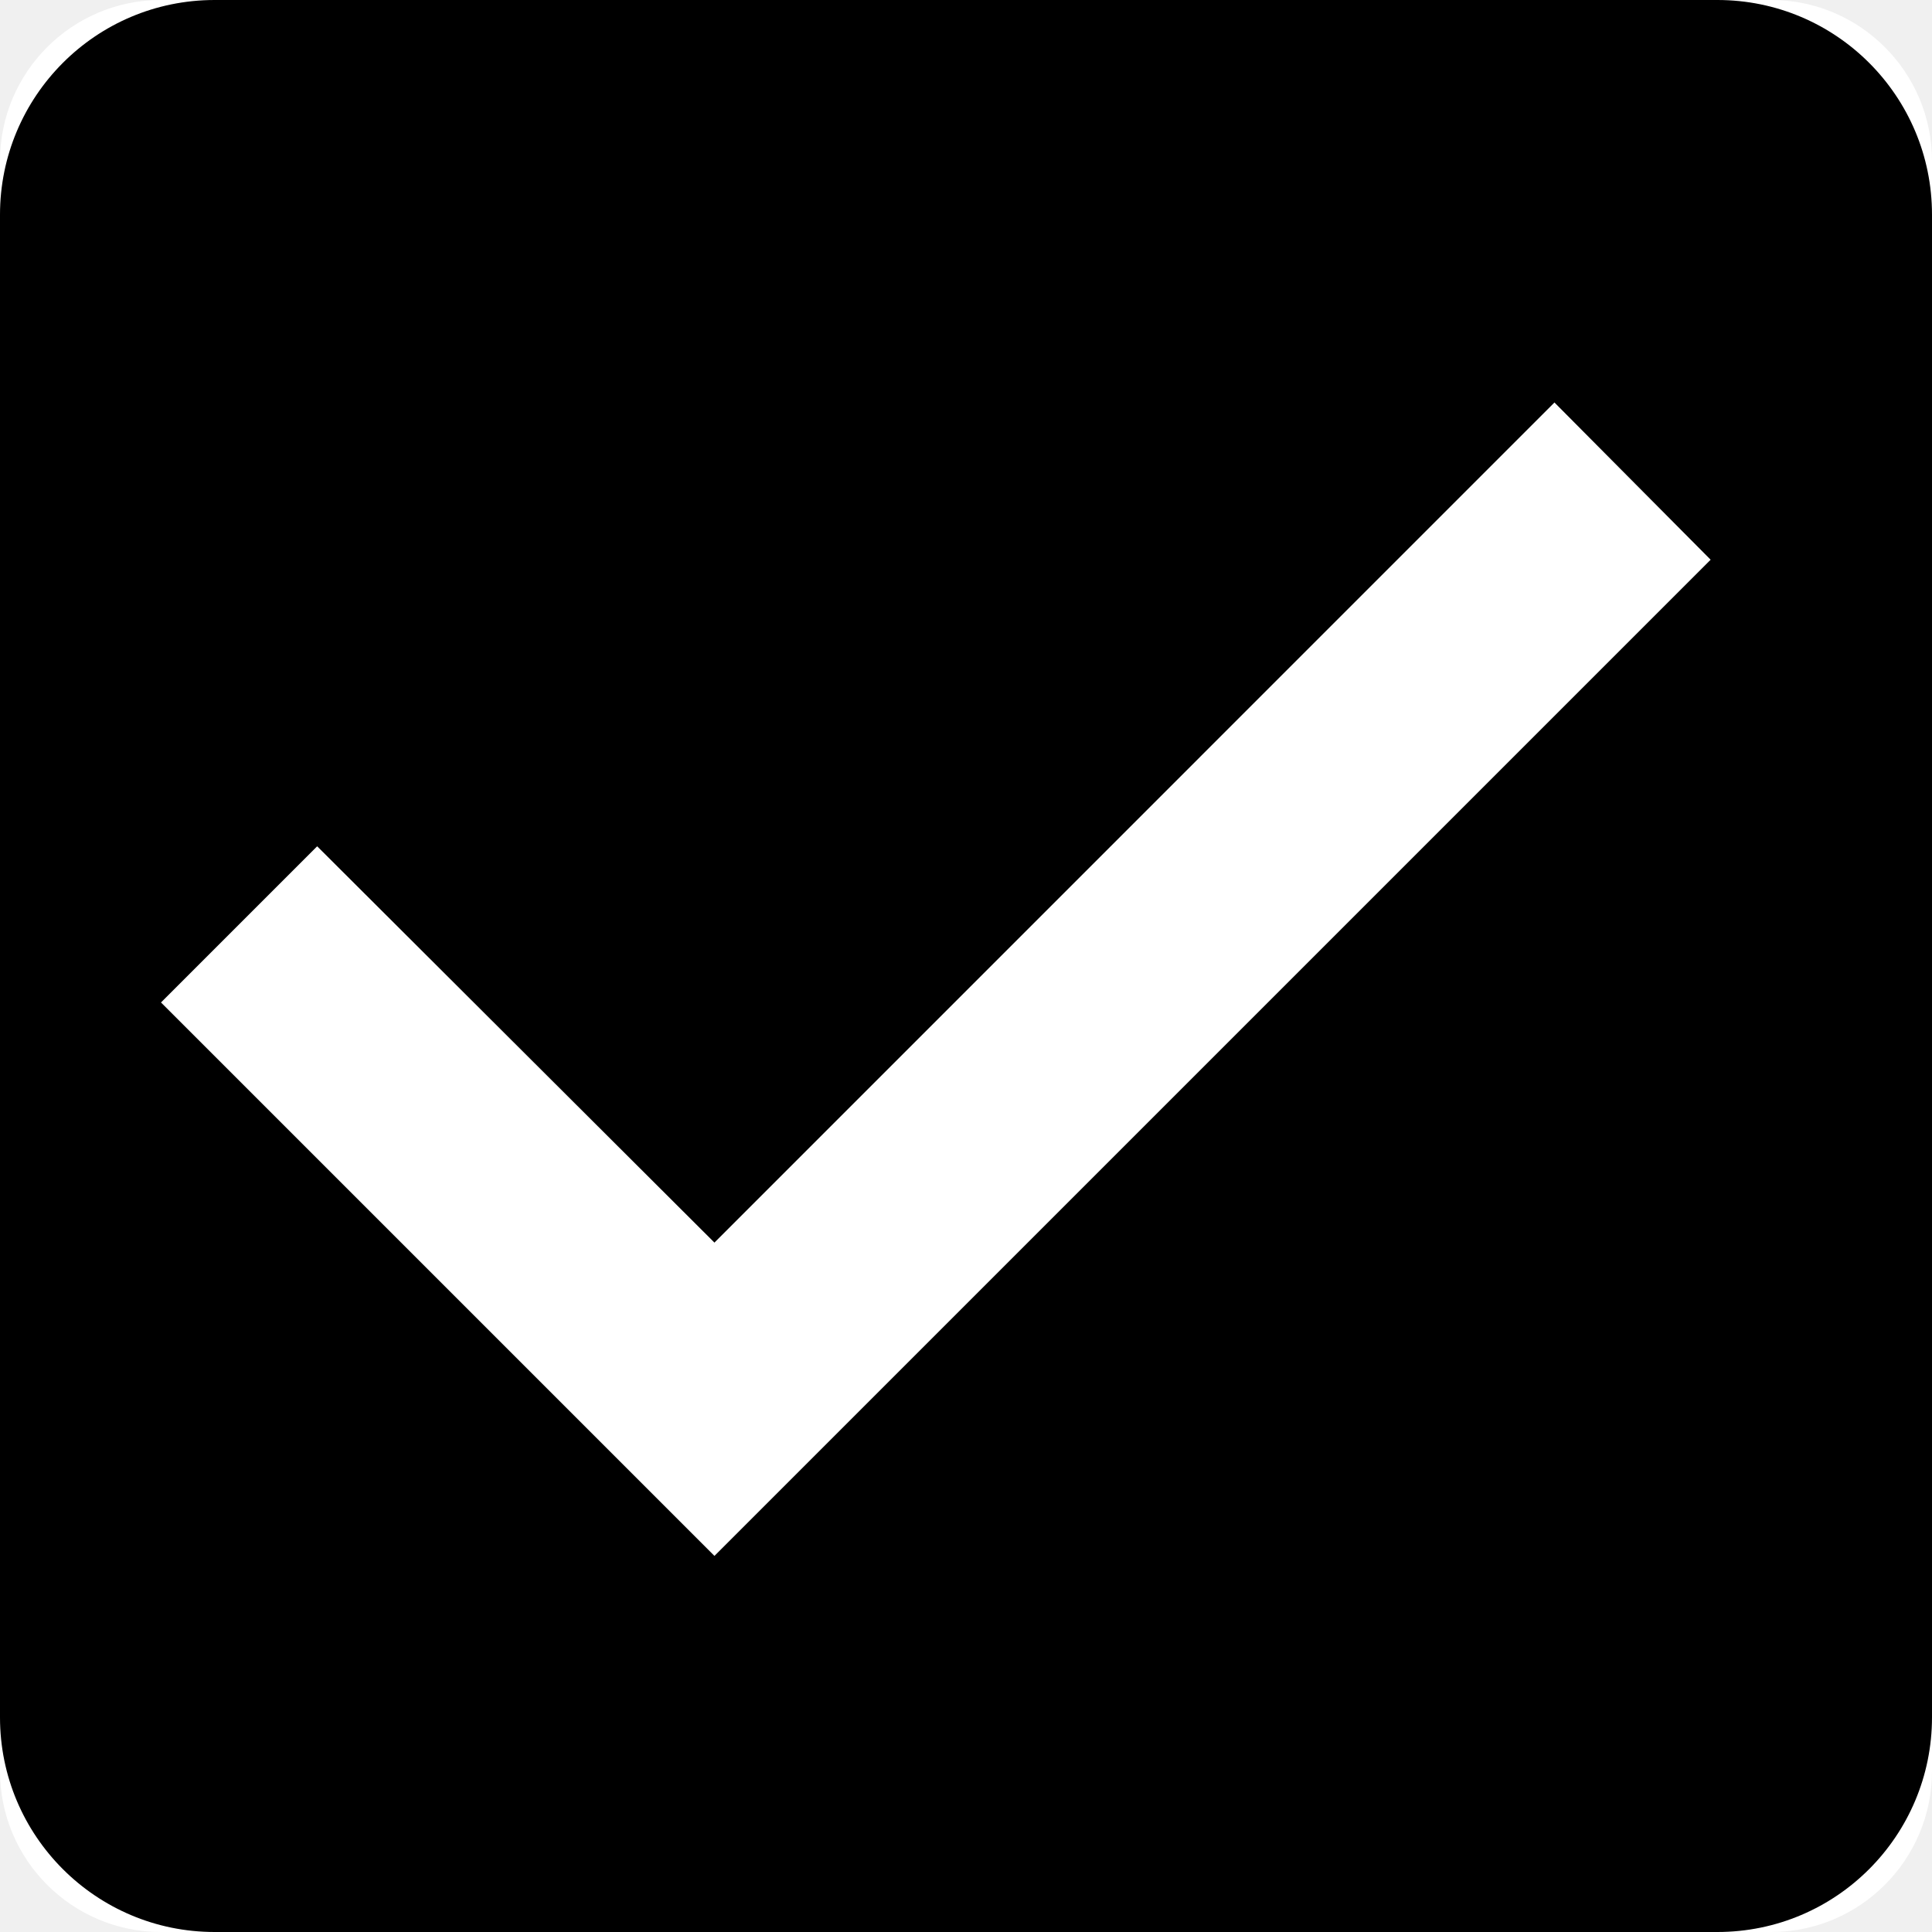
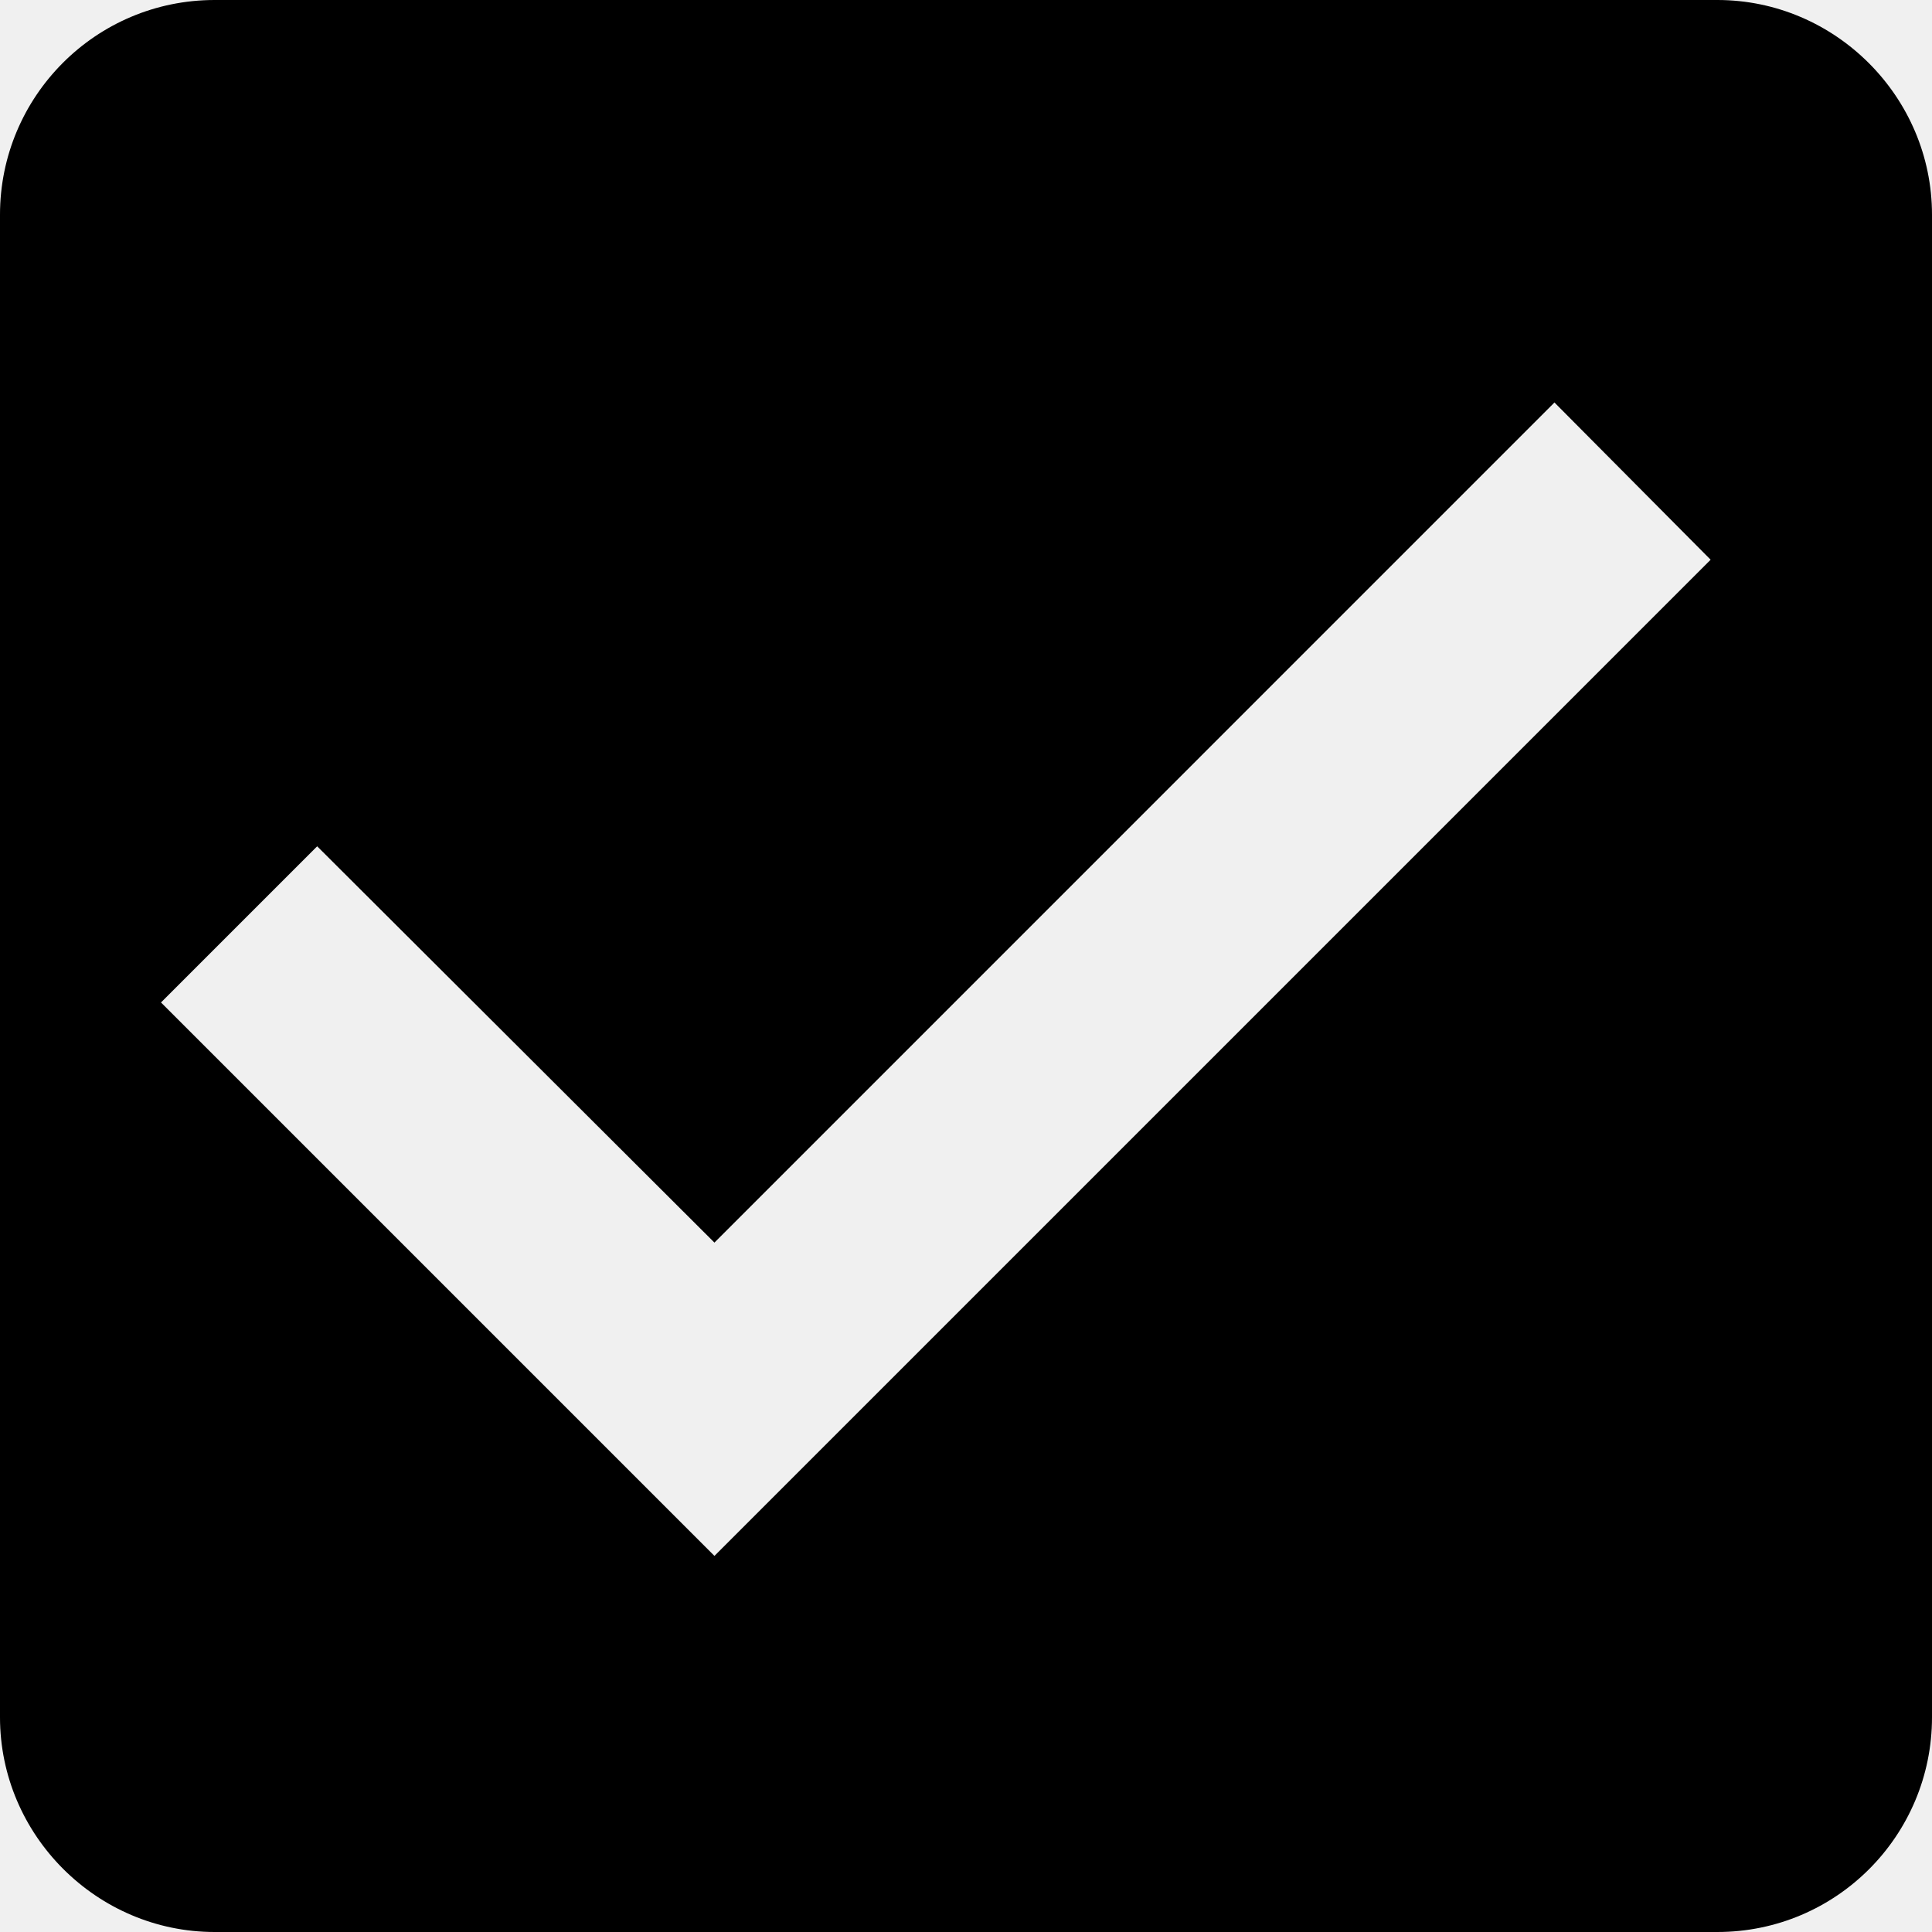
- <svg xmlns="http://www.w3.org/2000/svg" width="24" height="24" viewBox="0 0 24 24">
-   <g fill-rule="evenodd" transform="translate(-4 -4)">
-     <rect width="24" height="24" x="4" y="4" fill="#FFF" rx="2" />
-     <path d="M25.333 4H6.667C5.187 4 4 5.2 4 6.667v18.666A2.666 2.666 0 0 0 6.667 28h18.666C26.813 28 28 26.8 28 25.333V6.667A2.666 2.666 0 0 0 25.333 4zM12.875 23.328L6 16.453l1.94-1.94 4.935 4.923L23.31 9l1.94 1.953-12.375 12.375z" />
-   </g>
+ <svg xmlns="http://www.w3.org/2000/svg" viewBox="0 0 24 24">
+   <path d="M21.333 0H2.667C1.187 0 0 1.2 0 2.667v18.666C0 22.798 1.203 24 2.666 24h18.667C22.813 24 24 22.8 24 21.333V2.667C24 1.202 22.797 0 21.334 0zM8.875 19.328L2 12.453l1.94-1.94 4.935 4.923L19.31 5l1.94 1.953L8.875 19.328z" />
</svg>
